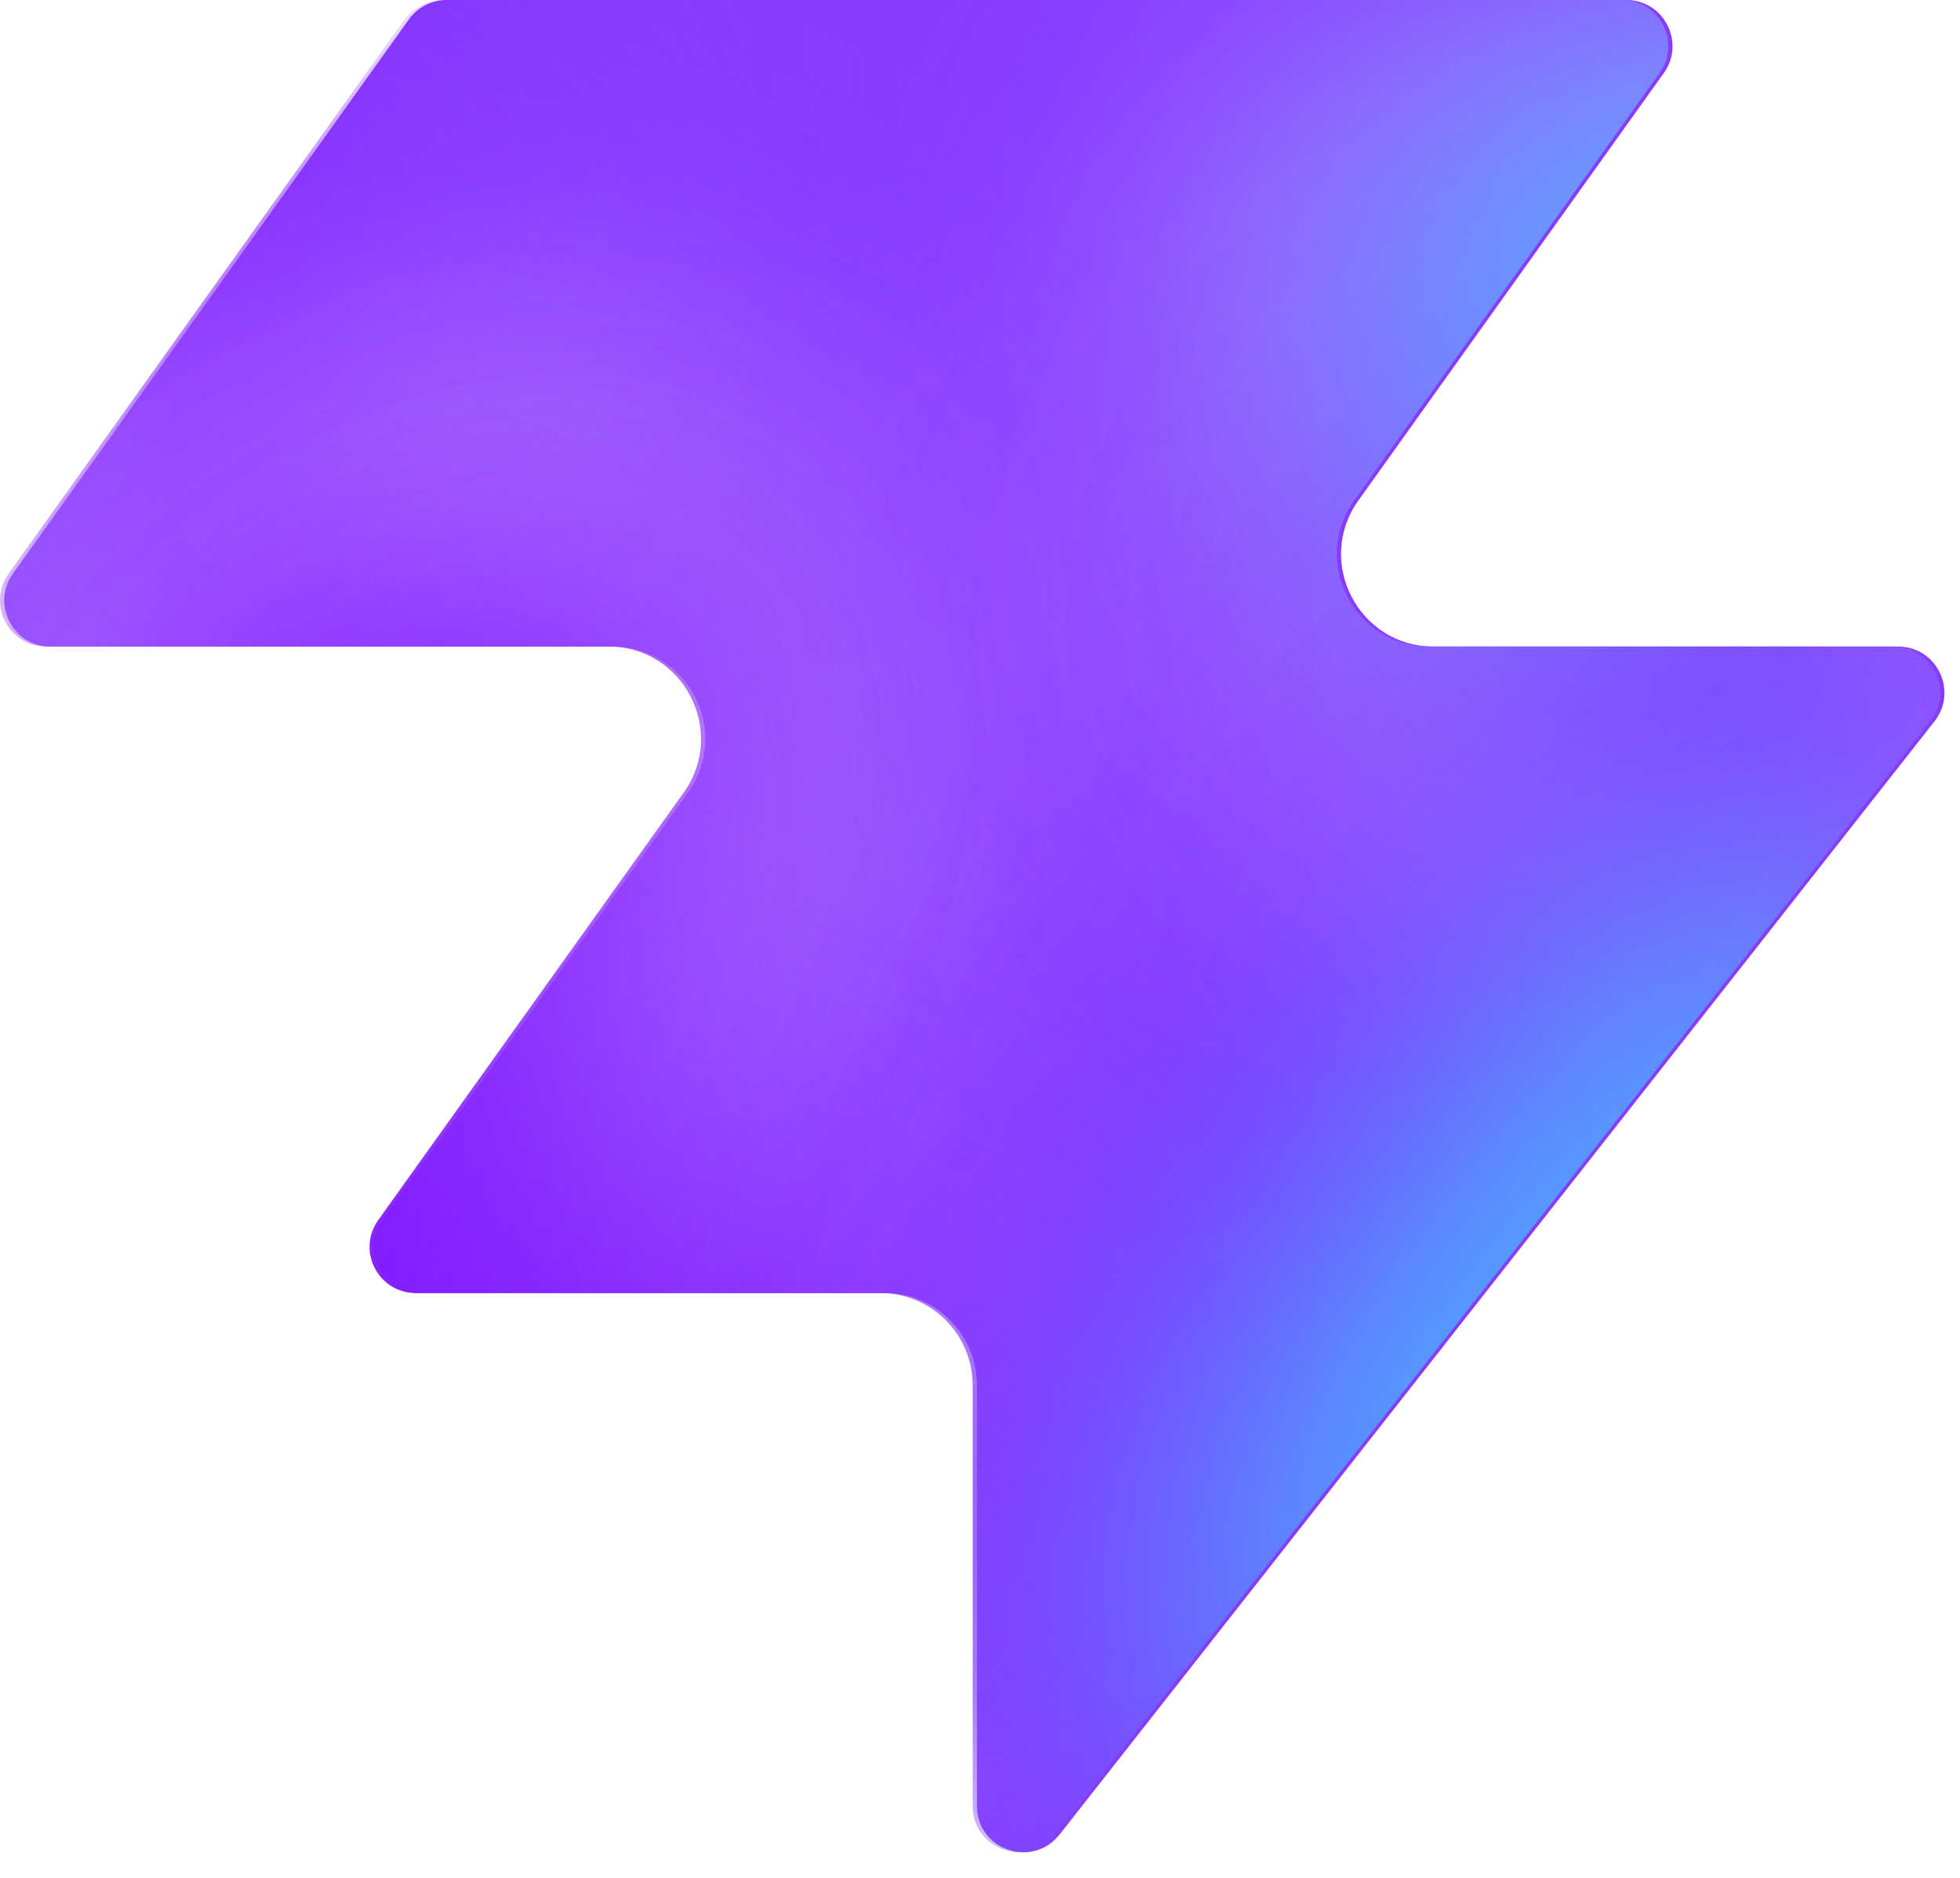
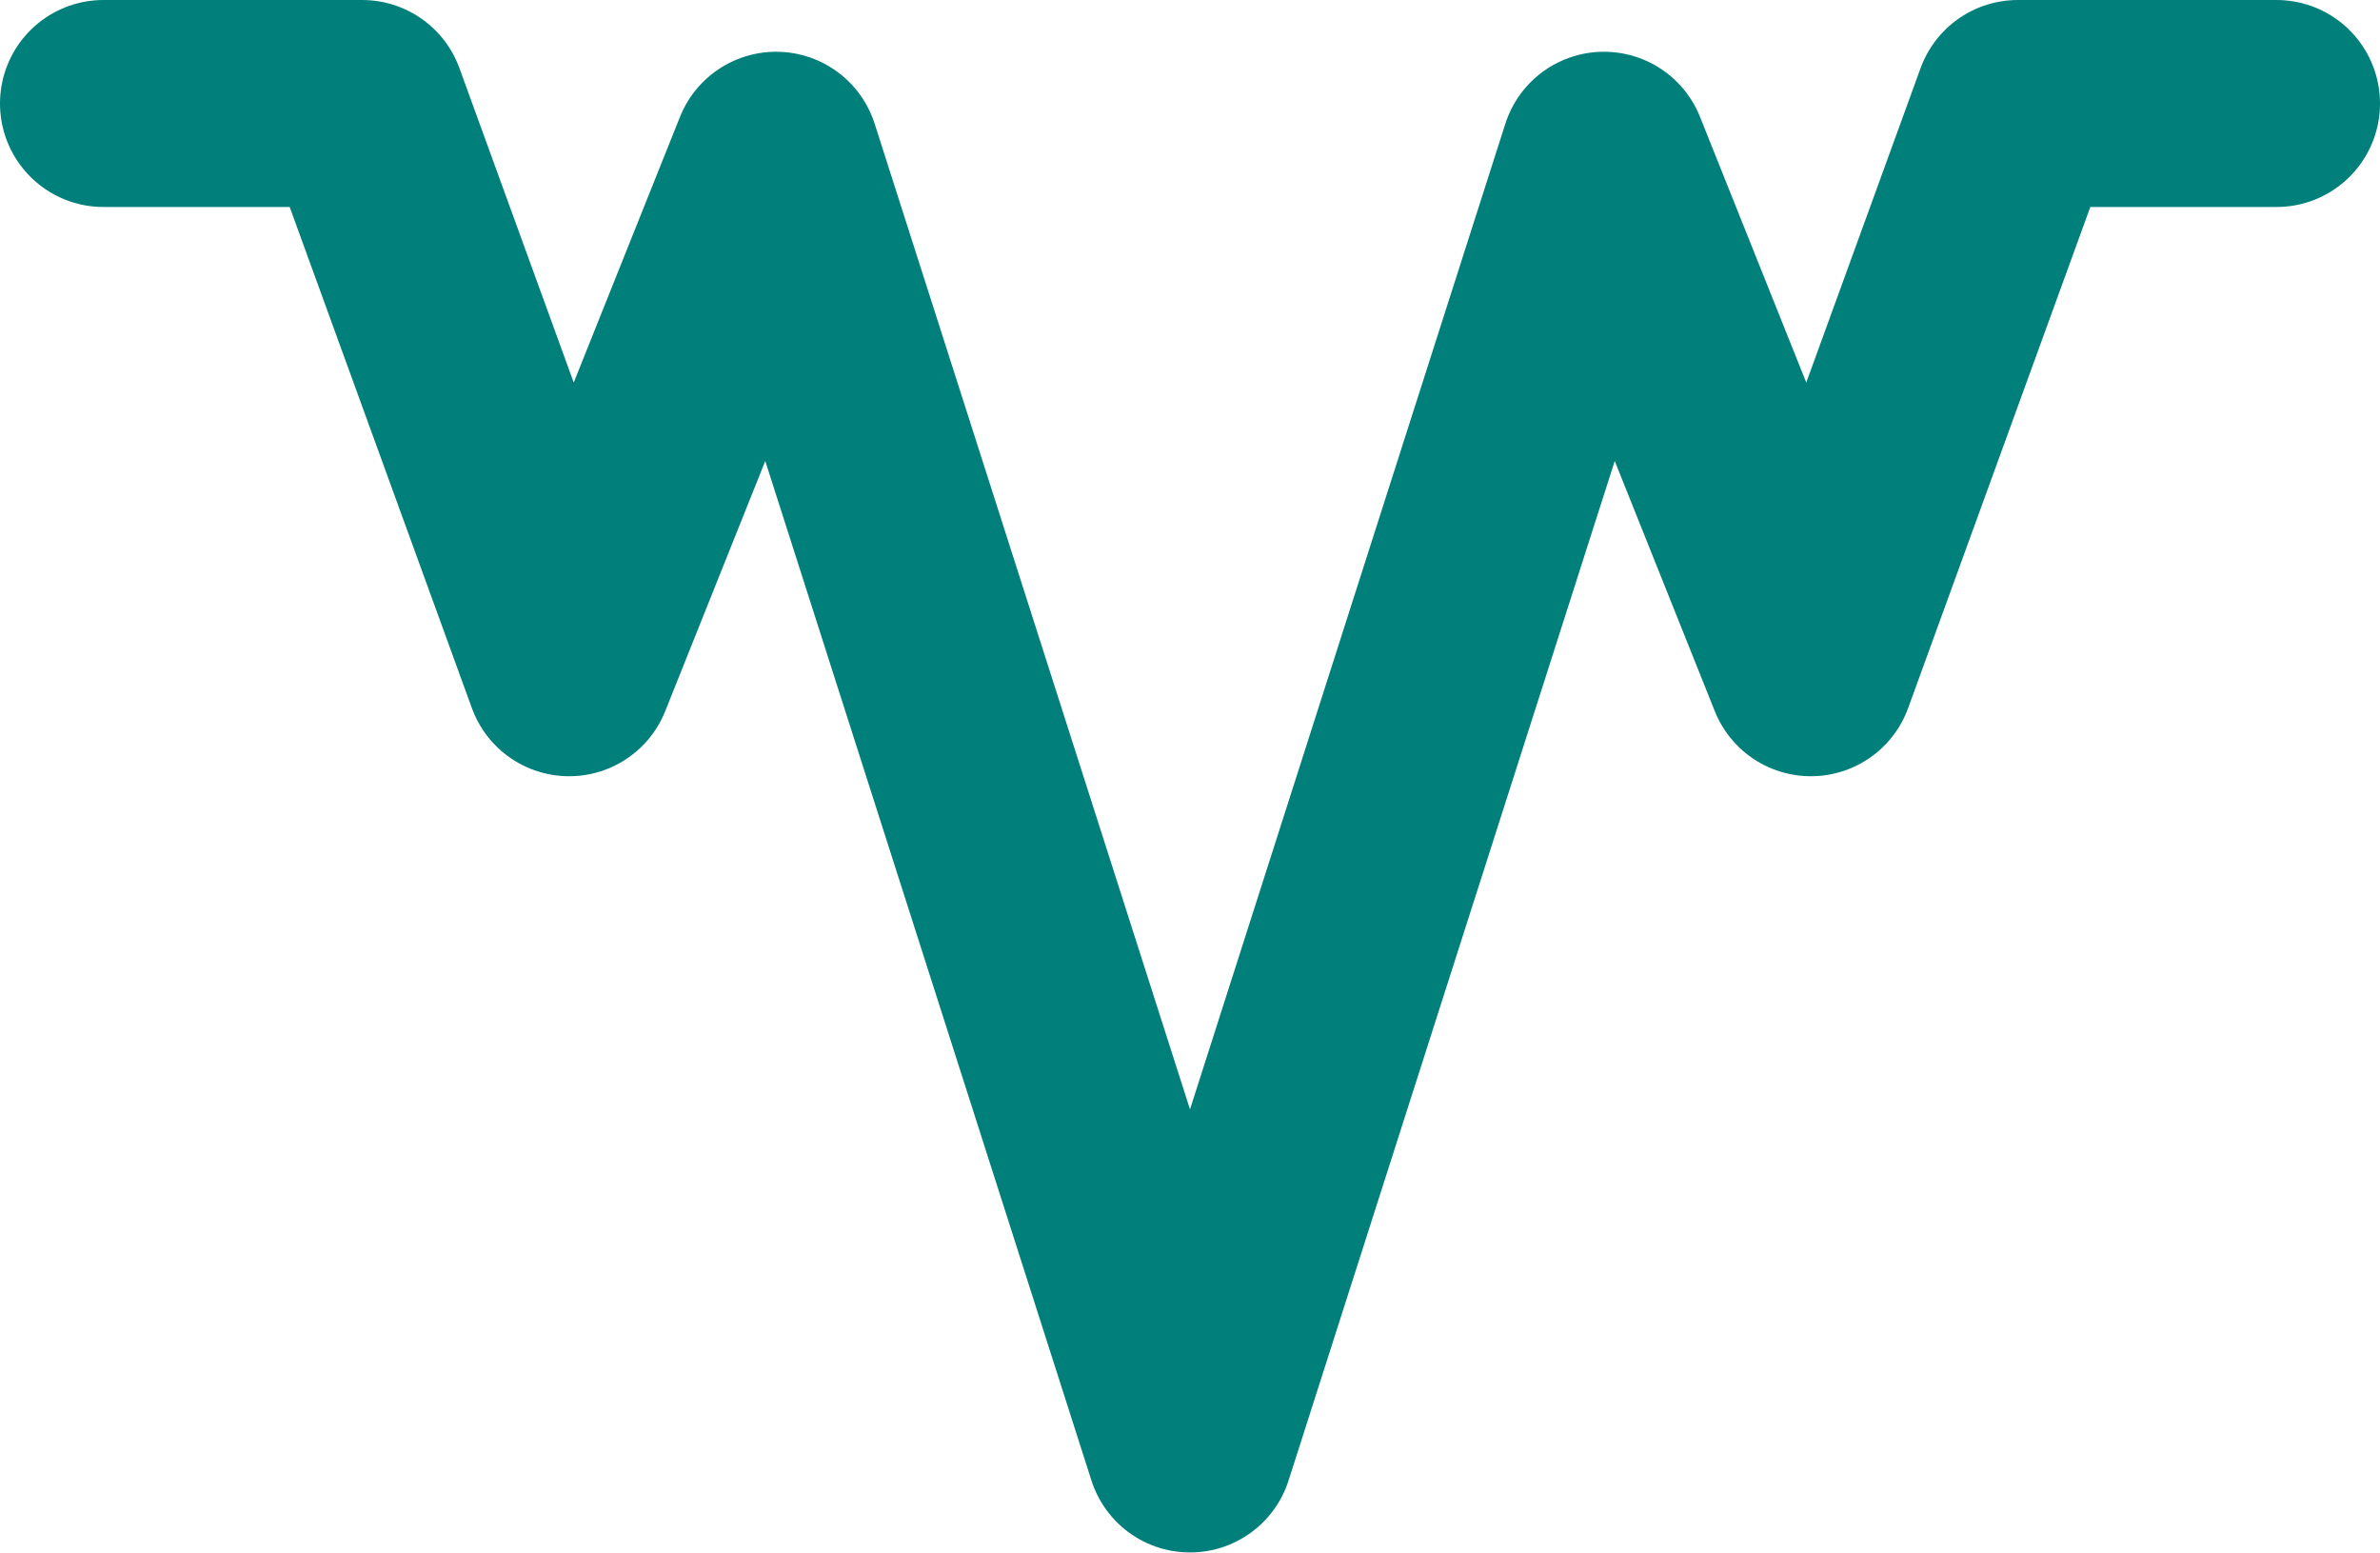
- <svg xmlns="http://www.w3.org/2000/svg" width="48" height="46" fill="none" viewBox="0 0 48 46">
-   <path fill="#863bff" d="M25.946 44.938c-.664.845-2.021.375-2.021-.698V33.937a2.26 2.26 0 0 0-2.262-2.262H10.287c-.92 0-1.456-1.04-.92-1.788l7.48-10.471c1.07-1.497 0-3.578-1.842-3.578H1.237c-.92 0-1.456-1.04-.92-1.788L10.013.474c.214-.297.556-.474.92-.474h28.894c.92 0 1.456 1.04.92 1.788l-7.48 10.471c-1.07 1.498 0 3.579 1.842 3.579h11.377c.943 0 1.473 1.088.89 1.83L25.947 44.94z" style="fill:#863bff;fill:color(display-p3 .525 .23 1);fill-opacity:1" />
-   <mask id="a" width="48" height="46" x="0" y="0" maskUnits="userSpaceOnUse" style="mask-type:alpha">
-     <path fill="#000" d="M25.842 44.938c-.664.844-2.021.375-2.021-.698V33.937a2.26 2.26 0 0 0-2.262-2.262H10.183c-.92 0-1.456-1.04-.92-1.788l7.48-10.471c1.07-1.498 0-3.579-1.842-3.579H1.133c-.92 0-1.456-1.04-.92-1.787L9.91.473c.214-.297.556-.474.92-.474h28.894c.92 0 1.456 1.04.92 1.788l-7.48 10.471c-1.07 1.498 0 3.578 1.842 3.578h11.377c.943 0 1.473 1.088.89 1.832L25.843 44.94z" style="fill:#000;fill-opacity:1" />
-   </mask>
-   <g mask="url(#a)">
-     <g filter="url(#b)">
-       <ellipse cx="5.508" cy="14.704" fill="#ede6ff" rx="5.508" ry="14.704" style="fill:#ede6ff;fill:color(display-p3 .927 .903 1);fill-opacity:1" transform="matrix(.00324 1 1 -.00324 -4.47 31.516)" />
-     </g>
-     <g filter="url(#c)">
-       <ellipse cx="10.399" cy="29.851" fill="#ede6ff" rx="10.399" ry="29.851" style="fill:#ede6ff;fill:color(display-p3 .927 .903 1);fill-opacity:1" transform="matrix(.00324 1 1 -.00324 -39.328 7.883)" />
-     </g>
-     <g filter="url(#d)">
-       <ellipse cx="5.508" cy="30.487" fill="#7e14ff" rx="5.508" ry="30.487" style="fill:#7e14ff;fill:color(display-p3 .492 .077 1);fill-opacity:1" transform="rotate(89.814 -25.913 -14.639)scale(1 -1)" />
-     </g>
-     <g filter="url(#e)">
-       <ellipse cx="5.508" cy="30.599" fill="#7e14ff" rx="5.508" ry="30.599" style="fill:#7e14ff;fill:color(display-p3 .492 .077 1);fill-opacity:1" transform="rotate(89.814 -32.644 -3.334)scale(1 -1)" />
-     </g>
-     <g filter="url(#f)">
-       <ellipse cx="5.508" cy="30.599" fill="#7e14ff" rx="5.508" ry="30.599" style="fill:#7e14ff;fill:color(display-p3 .492 .077 1);fill-opacity:1" transform="matrix(.00324 1 1 -.00324 -34.34 30.47)" />
-     </g>
-     <g filter="url(#g)">
-       <ellipse cx="14.072" cy="22.078" fill="#ede6ff" rx="14.072" ry="22.078" style="fill:#ede6ff;fill:color(display-p3 .927 .903 1);fill-opacity:1" transform="rotate(93.35 24.506 48.493)scale(-1 1)" />
-     </g>
-     <g filter="url(#h)">
-       <ellipse cx="3.47" cy="21.501" fill="#7e14ff" rx="3.47" ry="21.501" style="fill:#7e14ff;fill:color(display-p3 .492 .077 1);fill-opacity:1" transform="rotate(89.009 28.708 47.59)scale(-1 1)" />
-     </g>
-     <g filter="url(#i)">
-       <ellipse cx="3.47" cy="21.501" fill="#7e14ff" rx="3.47" ry="21.501" style="fill:#7e14ff;fill:color(display-p3 .492 .077 1);fill-opacity:1" transform="rotate(89.009 28.708 47.59)scale(-1 1)" />
-     </g>
-     <g filter="url(#j)">
-       <ellipse cx=".387" cy="8.972" fill="#7e14ff" rx="4.407" ry="29.108" style="fill:#7e14ff;fill:color(display-p3 .492 .077 1);fill-opacity:1" transform="rotate(39.51 .387 8.972)" />
-     </g>
-     <g filter="url(#k)">
-       <ellipse cx="47.523" cy="-6.092" fill="#7e14ff" rx="4.407" ry="29.108" style="fill:#7e14ff;fill:color(display-p3 .492 .077 1);fill-opacity:1" transform="rotate(37.892 47.523 -6.092)" />
-     </g>
-     <g filter="url(#l)">
-       <ellipse cx="41.412" cy="6.333" fill="#47bfff" rx="5.971" ry="9.665" style="fill:#47bfff;fill:color(display-p3 .28 .748 1);fill-opacity:1" transform="rotate(37.892 41.412 6.333)" />
-     </g>
-     <g filter="url(#m)">
-       <ellipse cx="-1.879" cy="38.332" fill="#7e14ff" rx="4.407" ry="29.108" style="fill:#7e14ff;fill:color(display-p3 .492 .077 1);fill-opacity:1" transform="rotate(37.892 -1.88 38.332)" />
-     </g>
-     <g filter="url(#n)">
-       <ellipse cx="-1.879" cy="38.332" fill="#7e14ff" rx="4.407" ry="29.108" style="fill:#7e14ff;fill:color(display-p3 .492 .077 1);fill-opacity:1" transform="rotate(37.892 -1.88 38.332)" />
-     </g>
-     <g filter="url(#o)">
-       <ellipse cx="35.651" cy="29.907" fill="#7e14ff" rx="4.407" ry="29.108" style="fill:#7e14ff;fill:color(display-p3 .492 .077 1);fill-opacity:1" transform="rotate(37.892 35.651 29.907)" />
-     </g>
-     <g filter="url(#p)">
-       <ellipse cx="38.418" cy="32.4" fill="#47bfff" rx="5.971" ry="15.297" style="fill:#47bfff;fill:color(display-p3 .28 .748 1);fill-opacity:1" transform="rotate(37.892 38.418 32.4)" />
-     </g>
+ <svg xmlns="http://www.w3.org/2000/svg" preserveAspectRatio="none" overflow="visible" style="display: block;" width="38.18" height="24.9" viewBox="0 0 38.18 24.9" fill="none">
+   <g id="Group">
+     <path id="Vector" d="M1.66 1.66H5.81L9.13 10.79L12.45 2.49L19.09 23.24L25.73 2.49L29.05 10.79L32.37 1.66H36.52" stroke-width="3.32" stroke-linecap="round" stroke-linejoin="round" stroke="#007F7B" />
  </g>
-   <defs>
-     <filter id="b" width="60.045" height="41.654" x="-19.77" y="16.149" color-interpolation-filters="sRGB" filterUnits="userSpaceOnUse">
-       <feFlood flood-opacity="0" result="BackgroundImageFix" />
-       <feBlend in="SourceGraphic" in2="BackgroundImageFix" result="shape" />
-       <feGaussianBlur result="effect1_foregroundBlur_2002_17158" stdDeviation="7.659" />
-     </filter>
-     <filter id="c" width="90.34" height="51.437" x="-54.613" y="-7.533" color-interpolation-filters="sRGB" filterUnits="userSpaceOnUse">
-       <feFlood flood-opacity="0" result="BackgroundImageFix" />
-       <feBlend in="SourceGraphic" in2="BackgroundImageFix" result="shape" />
-       <feGaussianBlur result="effect1_foregroundBlur_2002_17158" stdDeviation="7.659" />
-     </filter>
-     <filter id="d" width="79.355" height="29.4" x="-49.64" y="2.03" color-interpolation-filters="sRGB" filterUnits="userSpaceOnUse">
-       <feFlood flood-opacity="0" result="BackgroundImageFix" />
-       <feBlend in="SourceGraphic" in2="BackgroundImageFix" result="shape" />
-       <feGaussianBlur result="effect1_foregroundBlur_2002_17158" stdDeviation="4.596" />
-     </filter>
-     <filter id="e" width="79.579" height="29.4" x="-45.045" y="20.029" color-interpolation-filters="sRGB" filterUnits="userSpaceOnUse">
-       <feFlood flood-opacity="0" result="BackgroundImageFix" />
-       <feBlend in="SourceGraphic" in2="BackgroundImageFix" result="shape" />
-       <feGaussianBlur result="effect1_foregroundBlur_2002_17158" stdDeviation="4.596" />
-     </filter>
-     <filter id="f" width="79.579" height="29.4" x="-43.513" y="21.178" color-interpolation-filters="sRGB" filterUnits="userSpaceOnUse">
-       <feFlood flood-opacity="0" result="BackgroundImageFix" />
-       <feBlend in="SourceGraphic" in2="BackgroundImageFix" result="shape" />
-       <feGaussianBlur result="effect1_foregroundBlur_2002_17158" stdDeviation="4.596" />
-     </filter>
-     <filter id="g" width="74.749" height="58.852" x="15.756" y="-17.901" color-interpolation-filters="sRGB" filterUnits="userSpaceOnUse">
-       <feFlood flood-opacity="0" result="BackgroundImageFix" />
-       <feBlend in="SourceGraphic" in2="BackgroundImageFix" result="shape" />
-       <feGaussianBlur result="effect1_foregroundBlur_2002_17158" stdDeviation="7.659" />
-     </filter>
-     <filter id="h" width="61.377" height="25.362" x="23.548" y="2.284" color-interpolation-filters="sRGB" filterUnits="userSpaceOnUse">
-       <feFlood flood-opacity="0" result="BackgroundImageFix" />
-       <feBlend in="SourceGraphic" in2="BackgroundImageFix" result="shape" />
-       <feGaussianBlur result="effect1_foregroundBlur_2002_17158" stdDeviation="4.596" />
-     </filter>
-     <filter id="i" width="61.377" height="25.362" x="23.548" y="2.284" color-interpolation-filters="sRGB" filterUnits="userSpaceOnUse">
-       <feFlood flood-opacity="0" result="BackgroundImageFix" />
-       <feBlend in="SourceGraphic" in2="BackgroundImageFix" result="shape" />
-       <feGaussianBlur result="effect1_foregroundBlur_2002_17158" stdDeviation="4.596" />
-     </filter>
-     <filter id="j" width="56.045" height="63.649" x="-27.636" y="-22.853" color-interpolation-filters="sRGB" filterUnits="userSpaceOnUse">
-       <feFlood flood-opacity="0" result="BackgroundImageFix" />
-       <feBlend in="SourceGraphic" in2="BackgroundImageFix" result="shape" />
-       <feGaussianBlur result="effect1_foregroundBlur_2002_17158" stdDeviation="4.596" />
-     </filter>
-     <filter id="k" width="54.814" height="64.646" x="20.116" y="-38.415" color-interpolation-filters="sRGB" filterUnits="userSpaceOnUse">
-       <feFlood flood-opacity="0" result="BackgroundImageFix" />
-       <feBlend in="SourceGraphic" in2="BackgroundImageFix" result="shape" />
-       <feGaussianBlur result="effect1_foregroundBlur_2002_17158" stdDeviation="4.596" />
-     </filter>
-     <filter id="l" width="33.541" height="35.313" x="24.641" y="-11.323" color-interpolation-filters="sRGB" filterUnits="userSpaceOnUse">
-       <feFlood flood-opacity="0" result="BackgroundImageFix" />
-       <feBlend in="SourceGraphic" in2="BackgroundImageFix" result="shape" />
-       <feGaussianBlur result="effect1_foregroundBlur_2002_17158" stdDeviation="4.596" />
-     </filter>
-     <filter id="m" width="54.814" height="64.646" x="-29.286" y="6.009" color-interpolation-filters="sRGB" filterUnits="userSpaceOnUse">
-       <feFlood flood-opacity="0" result="BackgroundImageFix" />
-       <feBlend in="SourceGraphic" in2="BackgroundImageFix" result="shape" />
-       <feGaussianBlur result="effect1_foregroundBlur_2002_17158" stdDeviation="4.596" />
-     </filter>
-     <filter id="n" width="54.814" height="64.646" x="-29.286" y="6.009" color-interpolation-filters="sRGB" filterUnits="userSpaceOnUse">
-       <feFlood flood-opacity="0" result="BackgroundImageFix" />
-       <feBlend in="SourceGraphic" in2="BackgroundImageFix" result="shape" />
-       <feGaussianBlur result="effect1_foregroundBlur_2002_17158" stdDeviation="4.596" />
-     </filter>
-     <filter id="o" width="54.814" height="64.646" x="8.244" y="-2.416" color-interpolation-filters="sRGB" filterUnits="userSpaceOnUse">
-       <feFlood flood-opacity="0" result="BackgroundImageFix" />
-       <feBlend in="SourceGraphic" in2="BackgroundImageFix" result="shape" />
-       <feGaussianBlur result="effect1_foregroundBlur_2002_17158" stdDeviation="4.596" />
-     </filter>
-     <filter id="p" width="39.409" height="43.623" x="18.713" y="10.588" color-interpolation-filters="sRGB" filterUnits="userSpaceOnUse">
-       <feFlood flood-opacity="0" result="BackgroundImageFix" />
-       <feBlend in="SourceGraphic" in2="BackgroundImageFix" result="shape" />
-       <feGaussianBlur result="effect1_foregroundBlur_2002_17158" stdDeviation="4.596" />
-     </filter>
-   </defs>
</svg>
